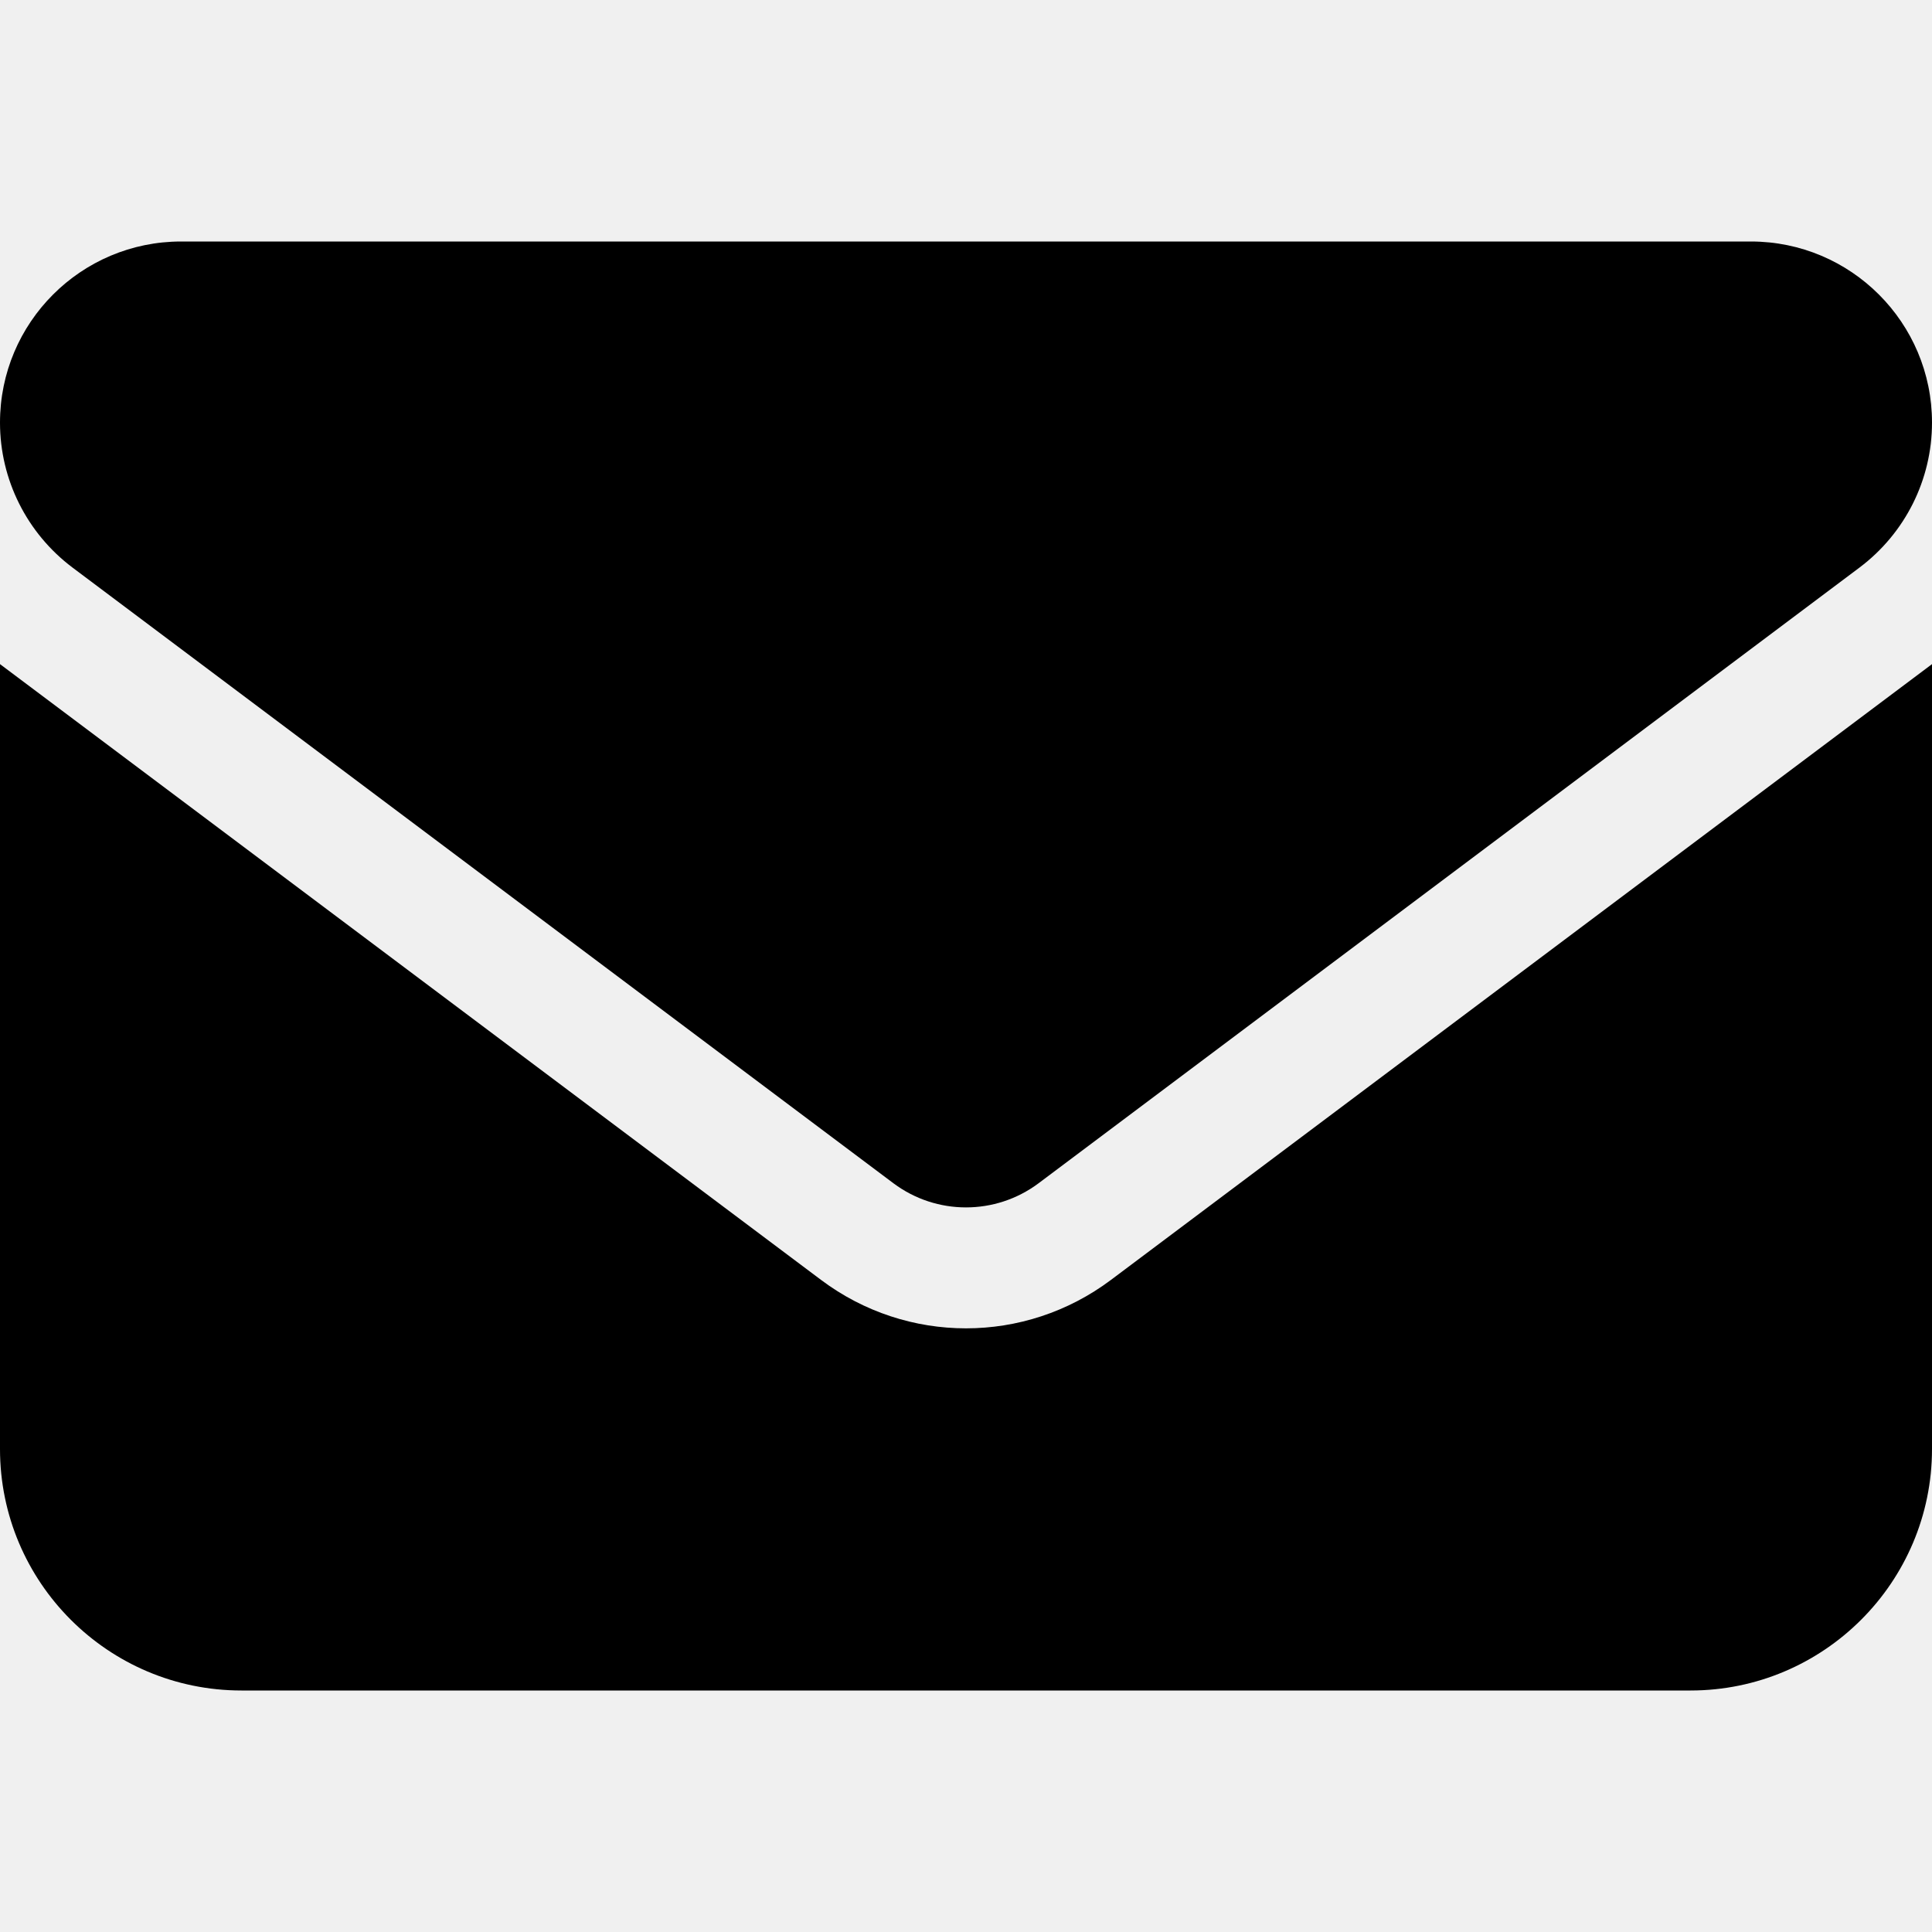
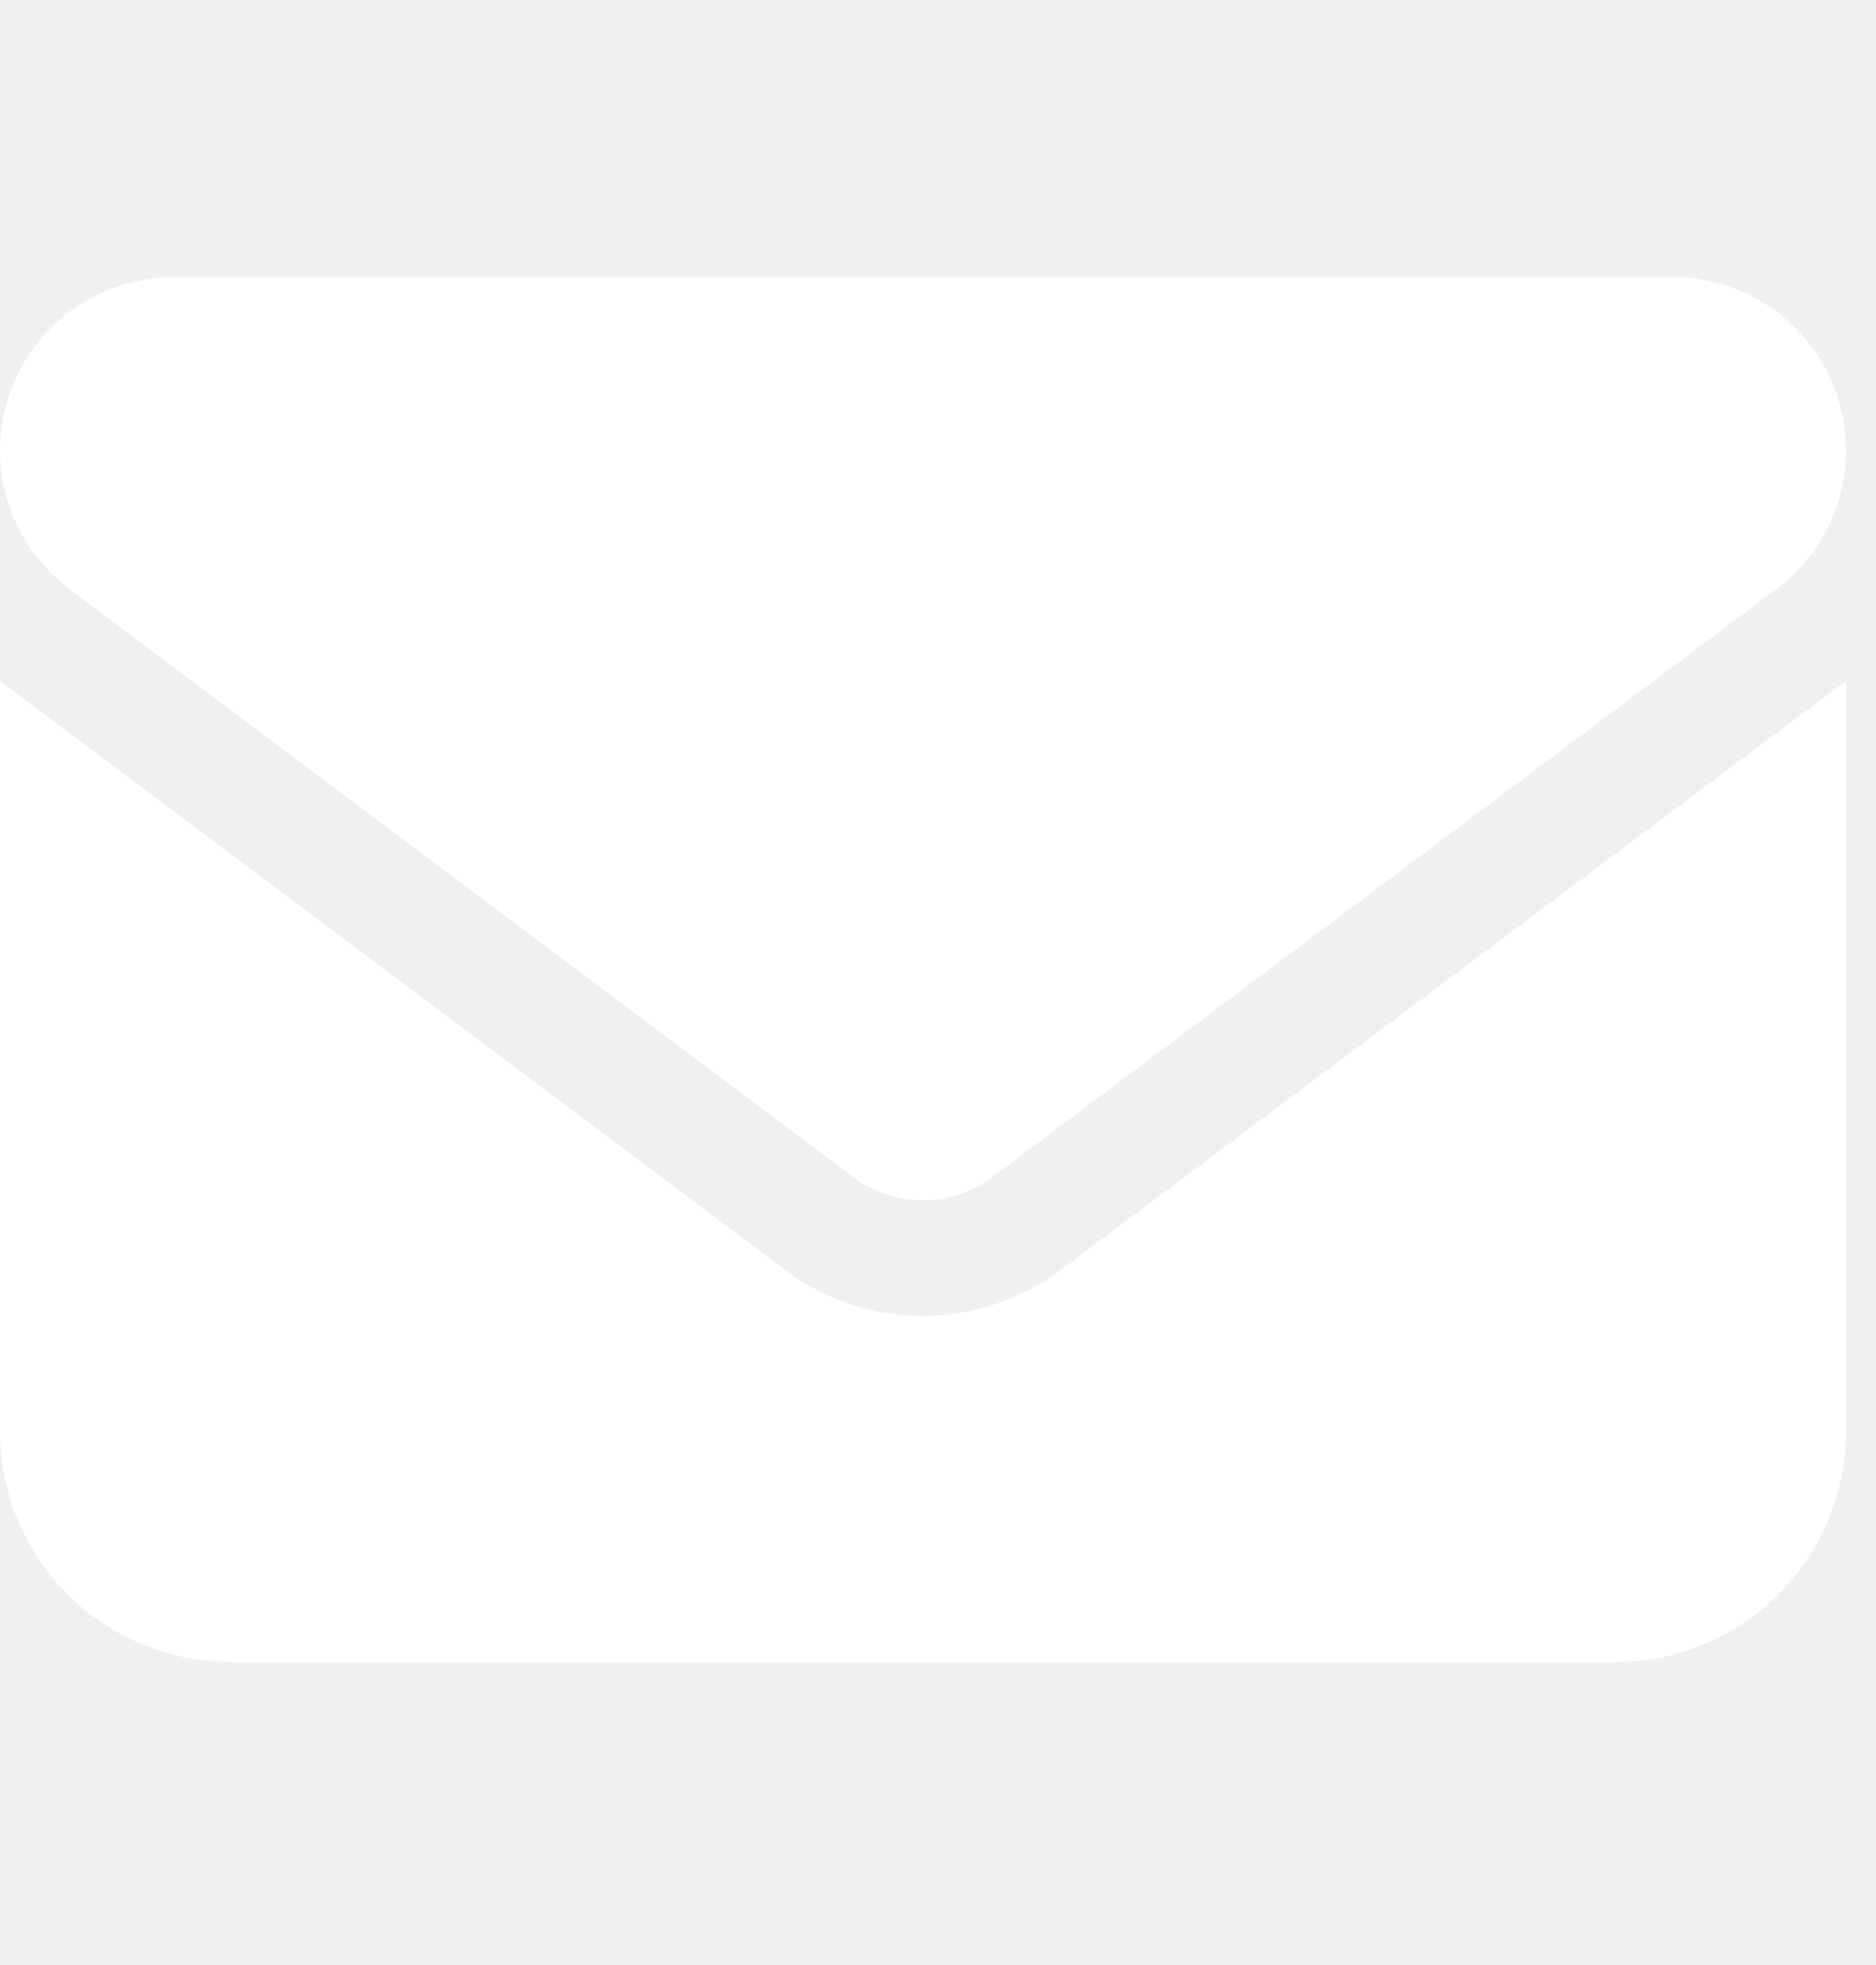
- <svg xmlns="http://www.w3.org/2000/svg" viewBox="0 0 512 512">
-   <path d="M464 64C490.5 64 512 85.49 512 112C512 127.1 504.9 141.3 492.8 150.4L275.2 313.6C263.8 322.1 248.2 322.1 236.8 313.6L19.2 150.4C7.113 141.3 0 127.1 0 112C0 85.49 21.49 64 48 64H464zM217.6 339.2C240.4 356.3 271.6 356.3 294.4 339.2L512 176V384C512 419.3 483.3 448 448 448H64C28.65 448 0 419.3 0 384V176L217.6 339.2z" />
+ <svg xmlns="http://www.w3.org/2000/svg" width="21" height="22" viewBox="0 0 21 22" fill="none">
+   <g clip-path="url(#clip0_22_47)">
+     <path d="M18.732 3.105C19.802 3.105 20.67 3.972 20.67 5.043C20.67 5.652 20.383 6.225 19.895 6.593L11.11 13.181C10.65 13.524 10.02 13.524 9.56 13.181L0.775 6.593C0.287 6.225 0 5.652 0 5.043C0 3.972 0.868 3.105 1.938 3.105H18.732ZM8.785 14.215C9.705 14.905 10.965 14.905 11.885 14.215L20.67 7.626V16.023C20.67 17.448 19.511 18.607 18.086 18.607H2.584C1.157 18.607 0 17.448 0 16.023V7.626L8.785 14.215Z" fill="white" />
+   </g>
+   <defs>
+     <clipPath id="clip0_22_47">
+       <rect width="20.67" height="20.67" fill="white" transform="translate(0 0.520874)" />
+     </clipPath>
+   </defs>
</svg>
